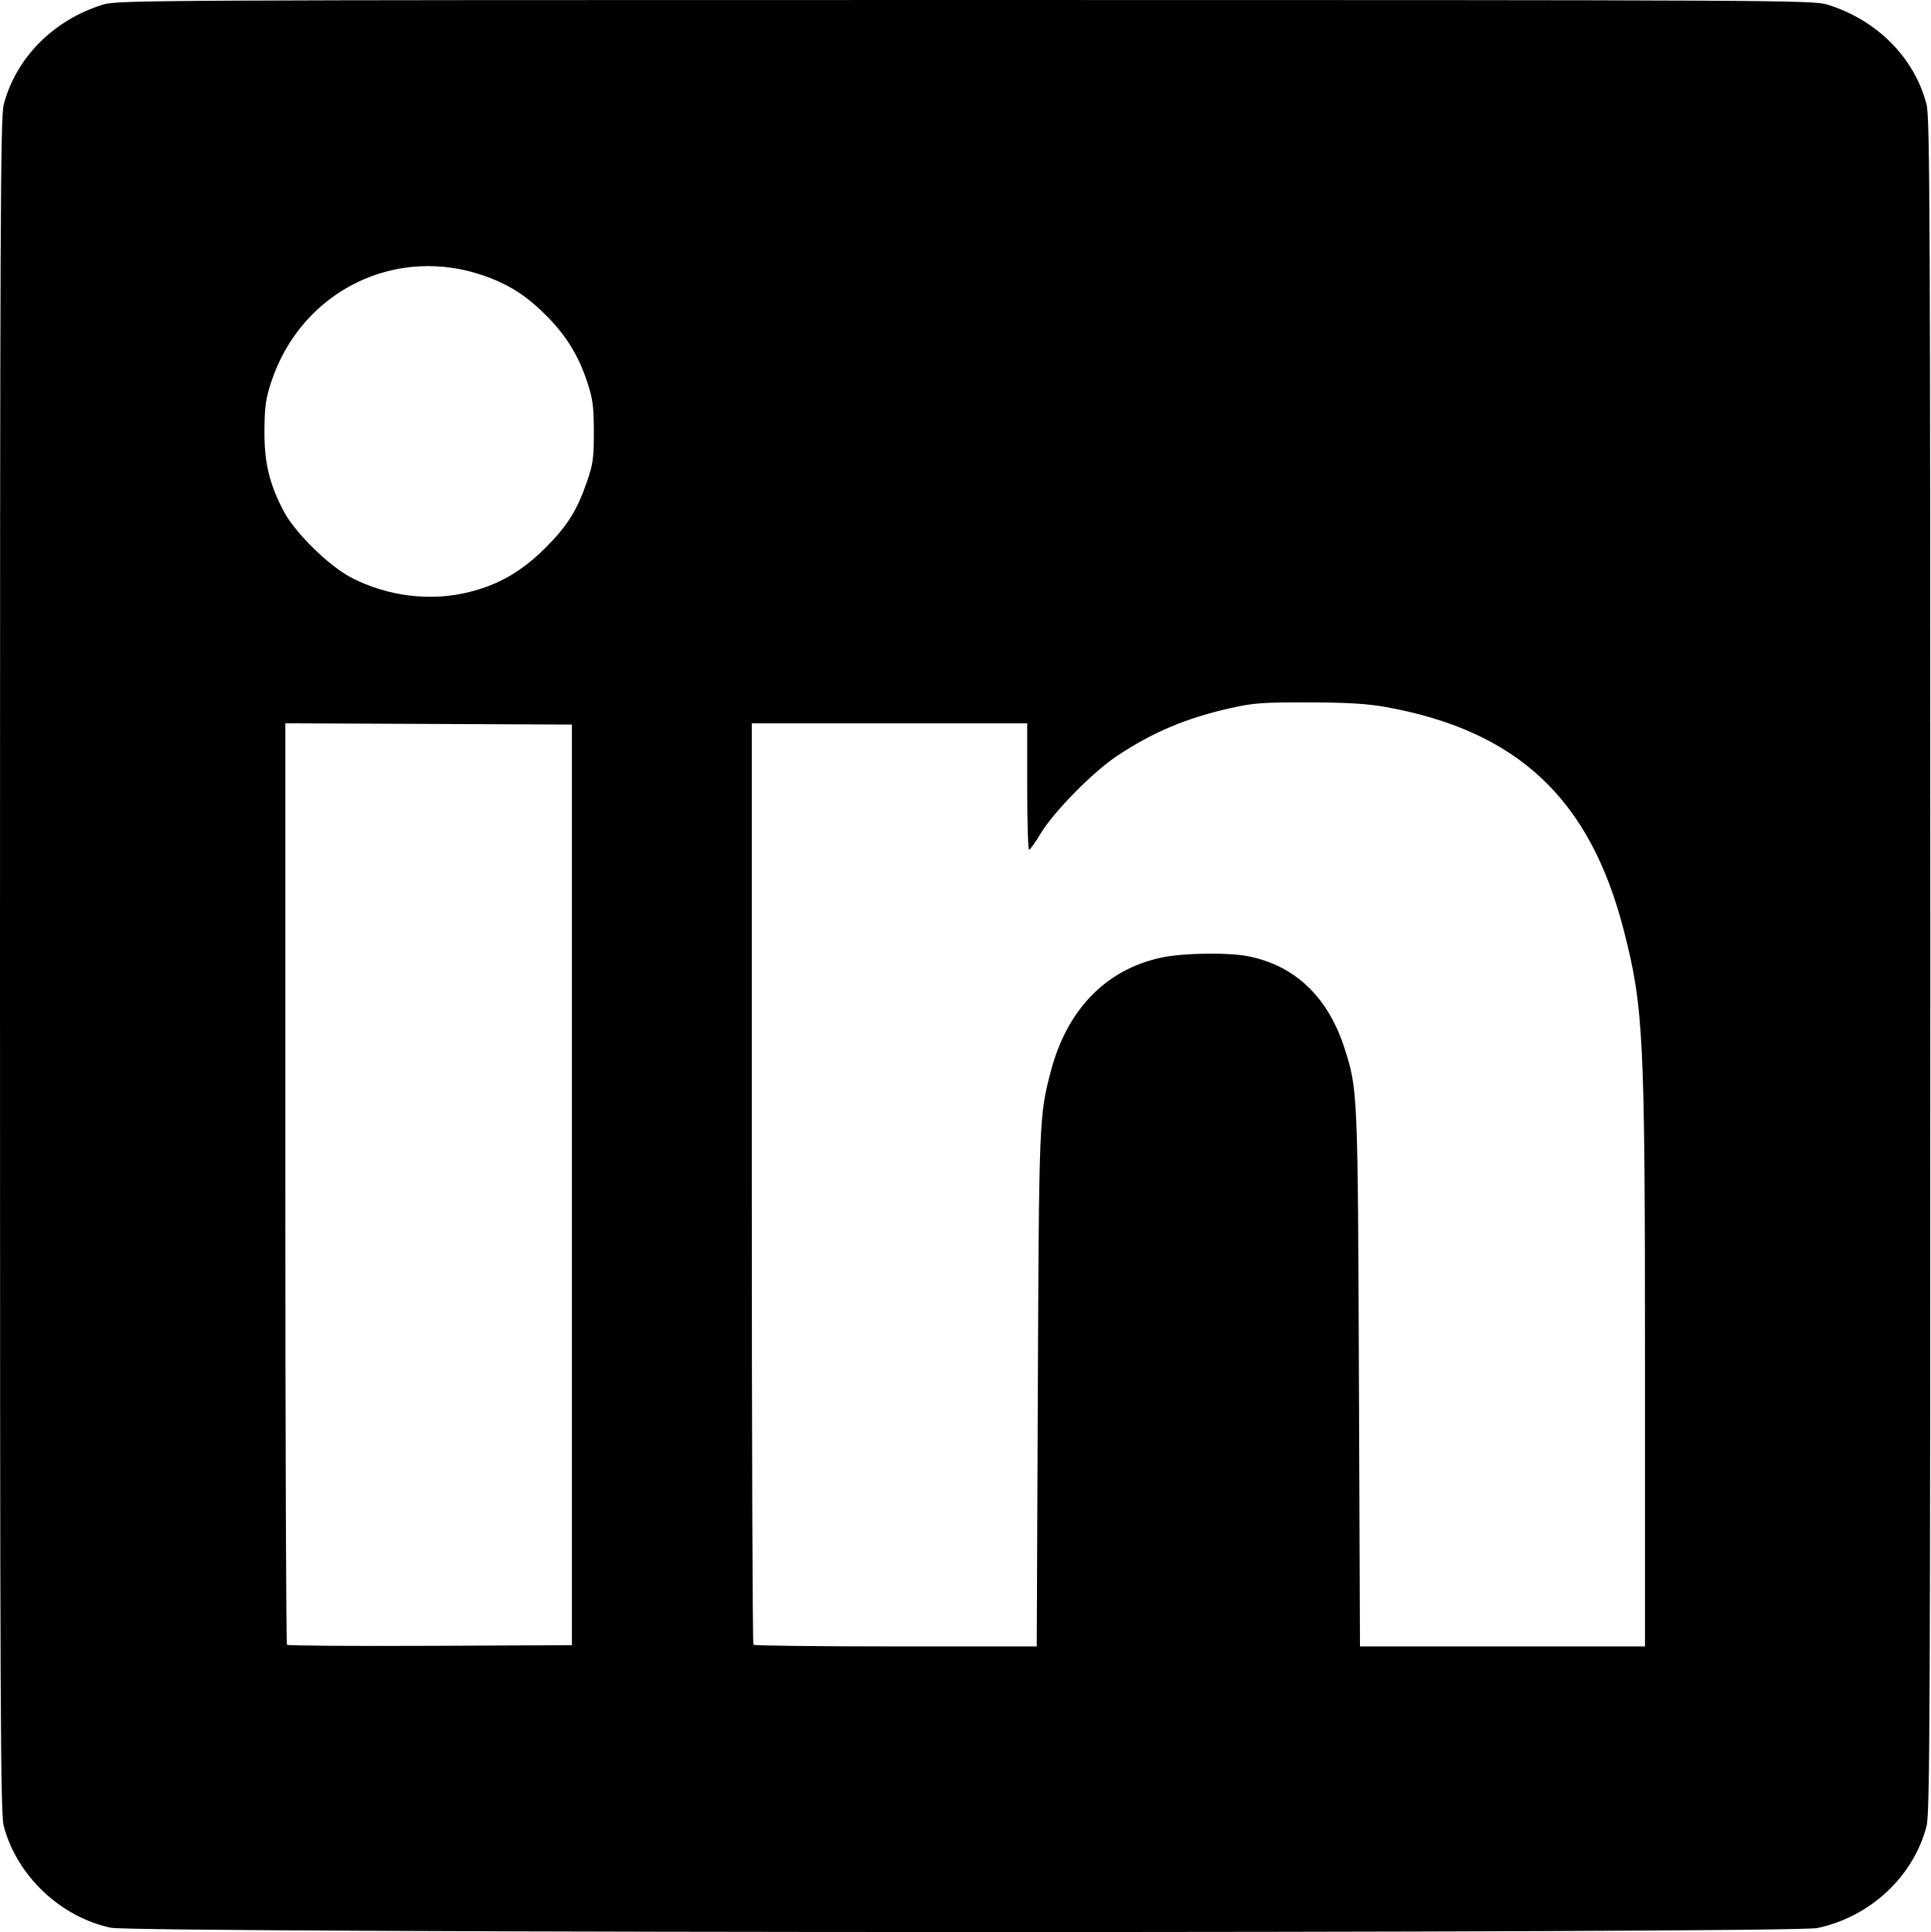
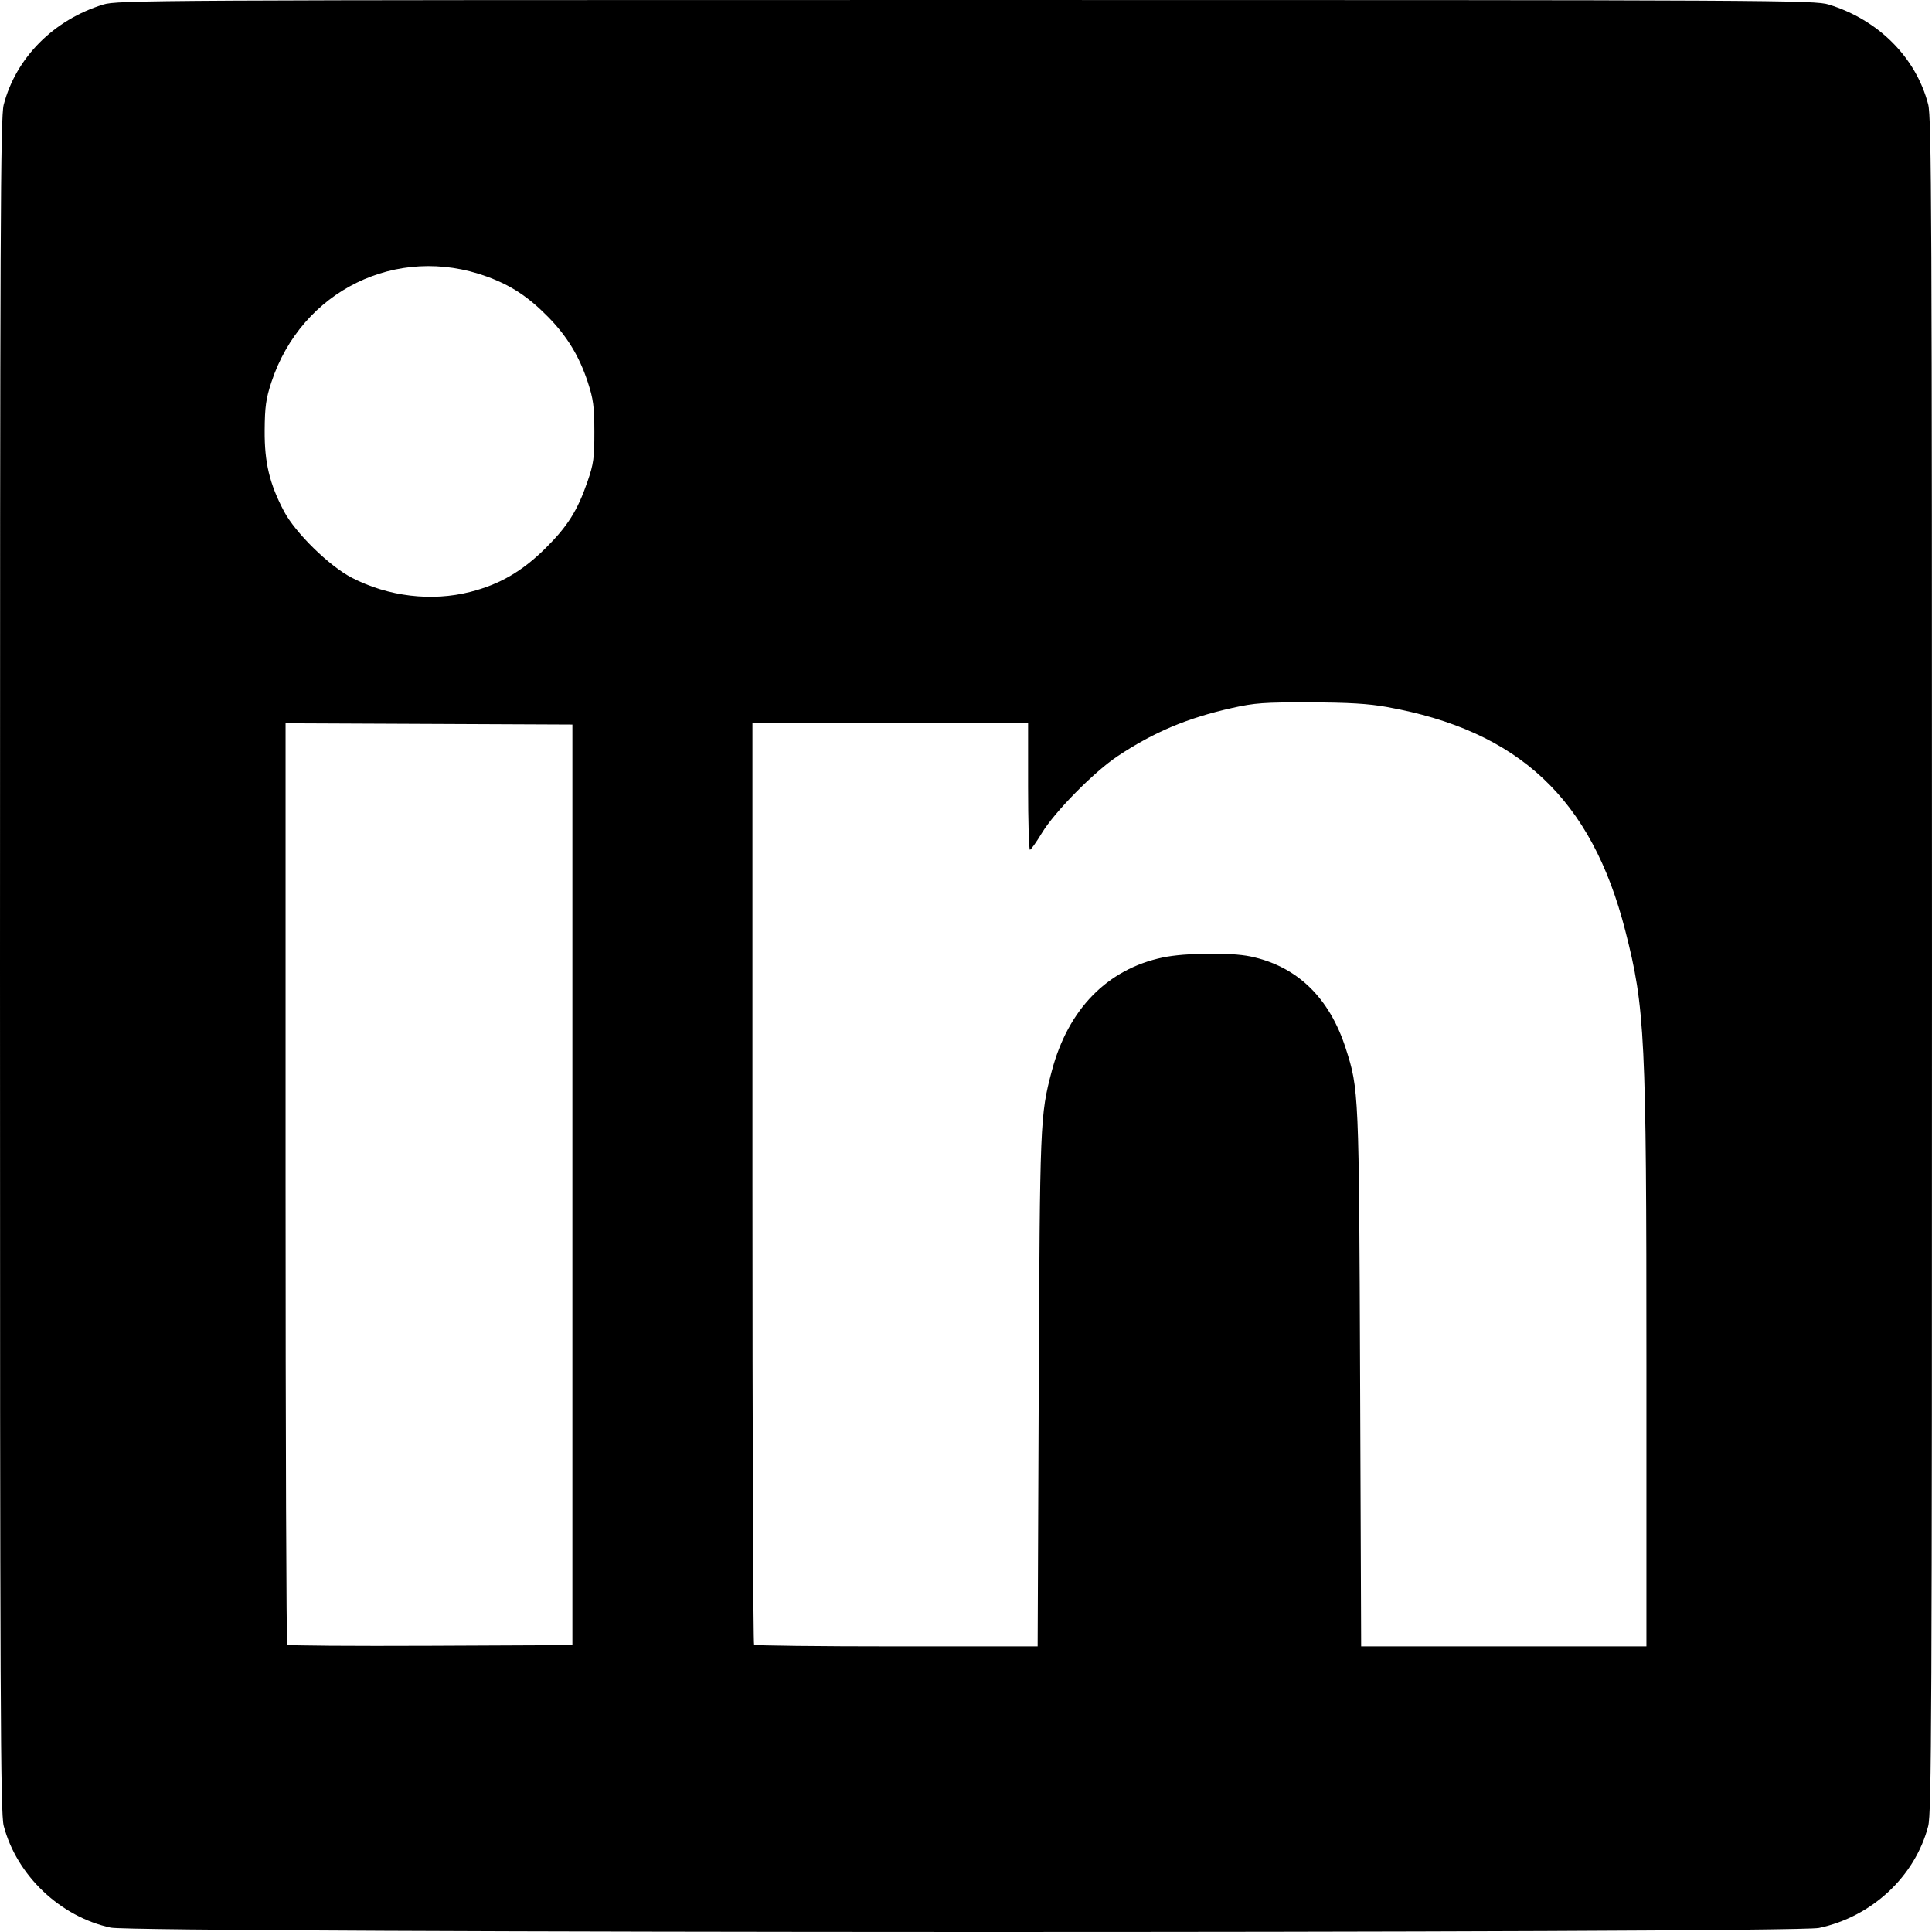
- <svg xmlns="http://www.w3.org/2000/svg" version="1.1" id="svg1" width="20" height="20.015" viewBox="0 0 20 20.015">
+ <svg xmlns="http://www.w3.org/2000/svg" version="1.1" id="svg1" width="512" height="512" viewBox="0 0 512 512">
  <defs id="defs1" />
  <g id="g1" transform="translate(-10.82492,-2.264983)">
-     <g id="g2" transform="matrix(0.07712082,0,0,0.07712082,11.93197,1.968938)">
+     <g id="g2" transform="matrix(1.974293,0,0,1.97277,39.16566,-5.307927)">
      <path style="fill:#000000" d="m 0.514,262.792 c -6.783,-1.454 -12.639,-7.031 -14.373,-13.687 -0.435,-1.67 -0.496,-15.984 -0.496,-115.599 0,-99.615 0.061,-113.929 0.496,-115.599 1.644,-6.31 6.696,-11.401 13.354,-13.456 1.907,-0.588 6.327,-0.612 115.816,-0.612 109.488,0 113.909,0.023 115.816,0.612 6.677,2.06 11.701,7.109 13.341,13.406 0.452,1.736 0.509,14.725 0.509,115.649 0,100.924 -0.057,113.913 -0.509,115.649 -1.762,6.765 -7.563,12.175 -14.667,13.68 -3.513,0.744 -225.812,0.702 -229.288,-0.043 z M 62.478,163.005 v -61.833 l -19.25,-0.086 -19.25,-0.086 v 61.78 c 0,33.979 0.101,61.882 0.225,62.005 0.124,0.124 8.786,0.186 19.25,0.139 l 19.025,-0.086 z m 62.596,27.583 c 0.155,-36.246 0.183,-36.92 1.753,-42.873 2.19,-8.305 7.45,-13.688 14.905,-15.255 2.978,-0.626 9.066,-0.699 11.747,-0.14 6.243,1.3 10.614,5.516 12.805,12.351 1.767,5.512 1.778,5.778 1.929,44.417 l 0.14,35.917 h 19.146 19.146 v -37.785 c 0,-44.253 -0.181,-47.974 -2.843,-58.382 -4.523,-17.683 -14.279,-26.841 -31.99,-30.026 -2.479,-0.446 -5.127,-0.605 -10.333,-0.62 -6.165,-0.018 -7.414,0.072 -10.473,0.757 -5.999,1.343 -10.507,3.245 -15.36,6.482 -3.176,2.118 -8.435,7.466 -10.167,10.339 -0.733,1.216 -1.446,2.217 -1.583,2.223 -0.138,0.007 -0.25,-3.813 -0.25,-8.488 v -8.5 h -18.5 -18.5 v 61.778 c 0,33.978 0.1,61.878 0.222,62 0.122,0.122 8.736,0.222 19.141,0.222 h 18.919 z M 48.775,83.348 c 3.946,-1.009 6.955,-2.755 10.064,-5.838 3.002,-2.978 4.319,-5.066 5.676,-9.005 0.806,-2.34 0.918,-3.156 0.911,-6.667 -0.006,-3.405 -0.138,-4.396 -0.883,-6.667 -1.139,-3.471 -2.78,-6.168 -5.334,-8.767 -2.665,-2.712 -4.967,-4.228 -8.225,-5.417 -12.054,-4.399 -24.858,1.884 -28.907,14.184 -0.732,2.223 -0.882,3.304 -0.905,6.5 -0.03,4.301 0.649,7.149 2.584,10.833 1.527,2.908 6.086,7.378 9.128,8.949 4.895,2.528 10.705,3.221 15.892,1.894 z" id="path1" />
    </g>
  </g>
</svg>
